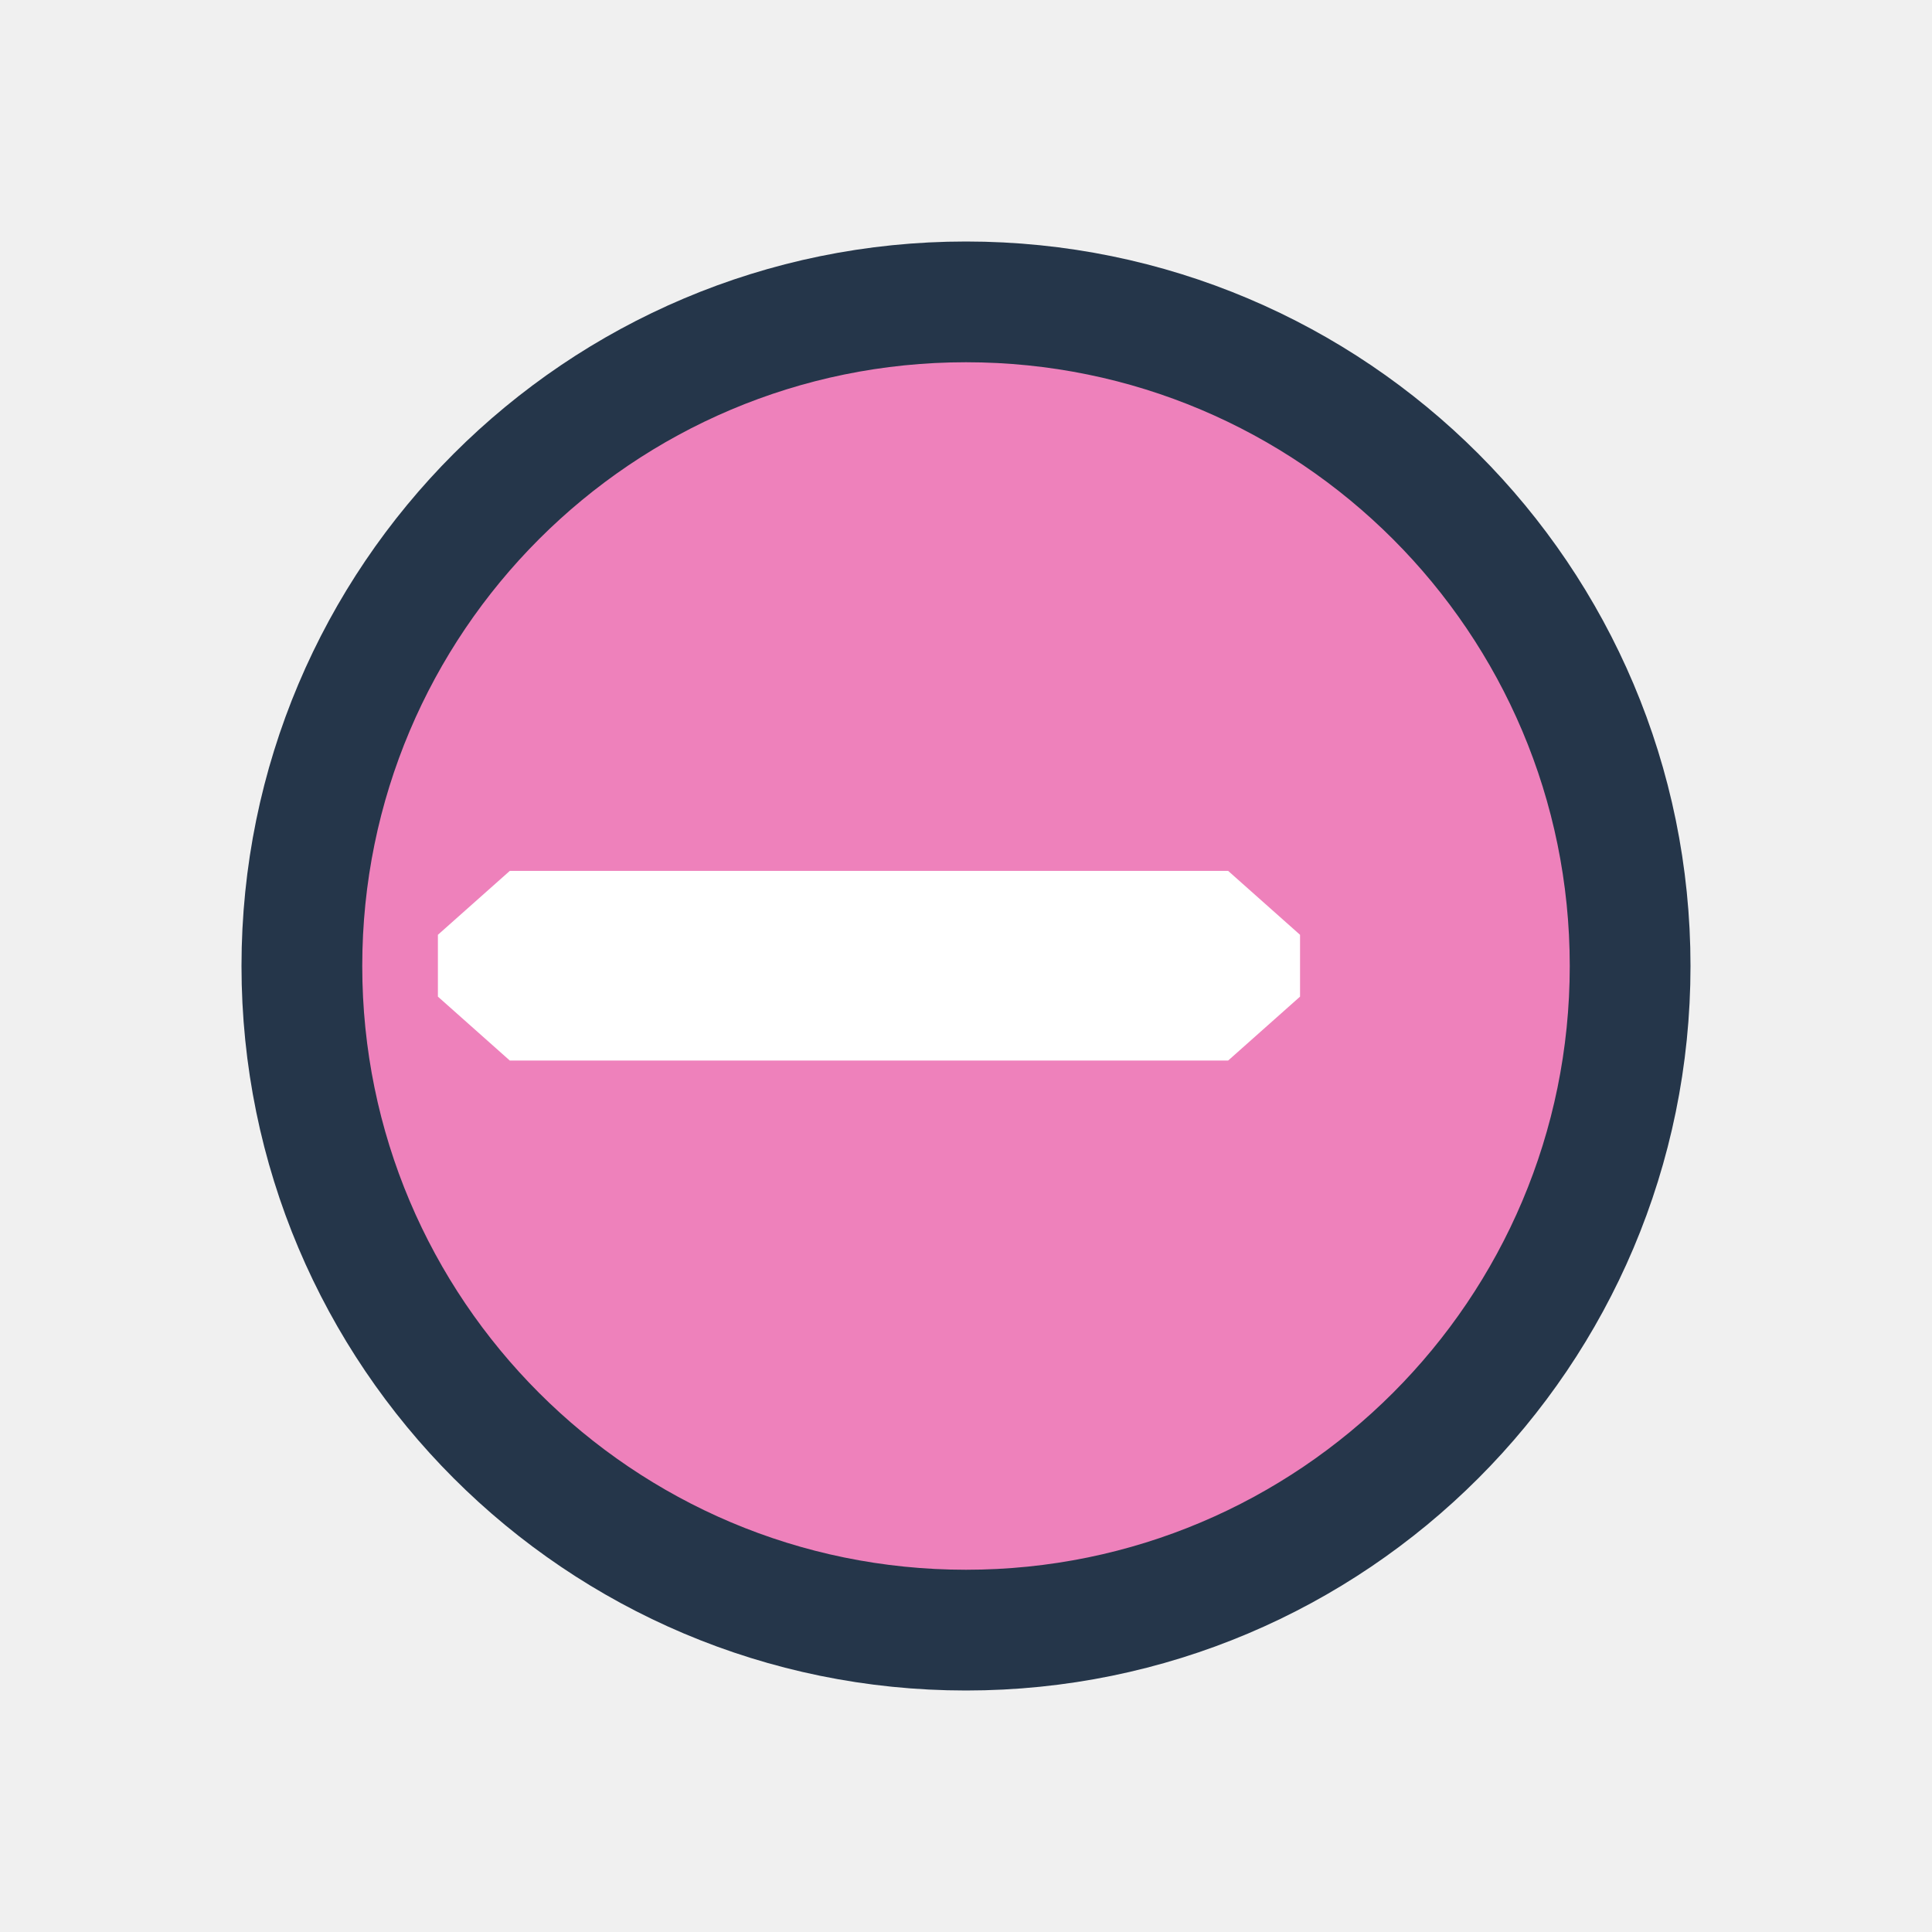
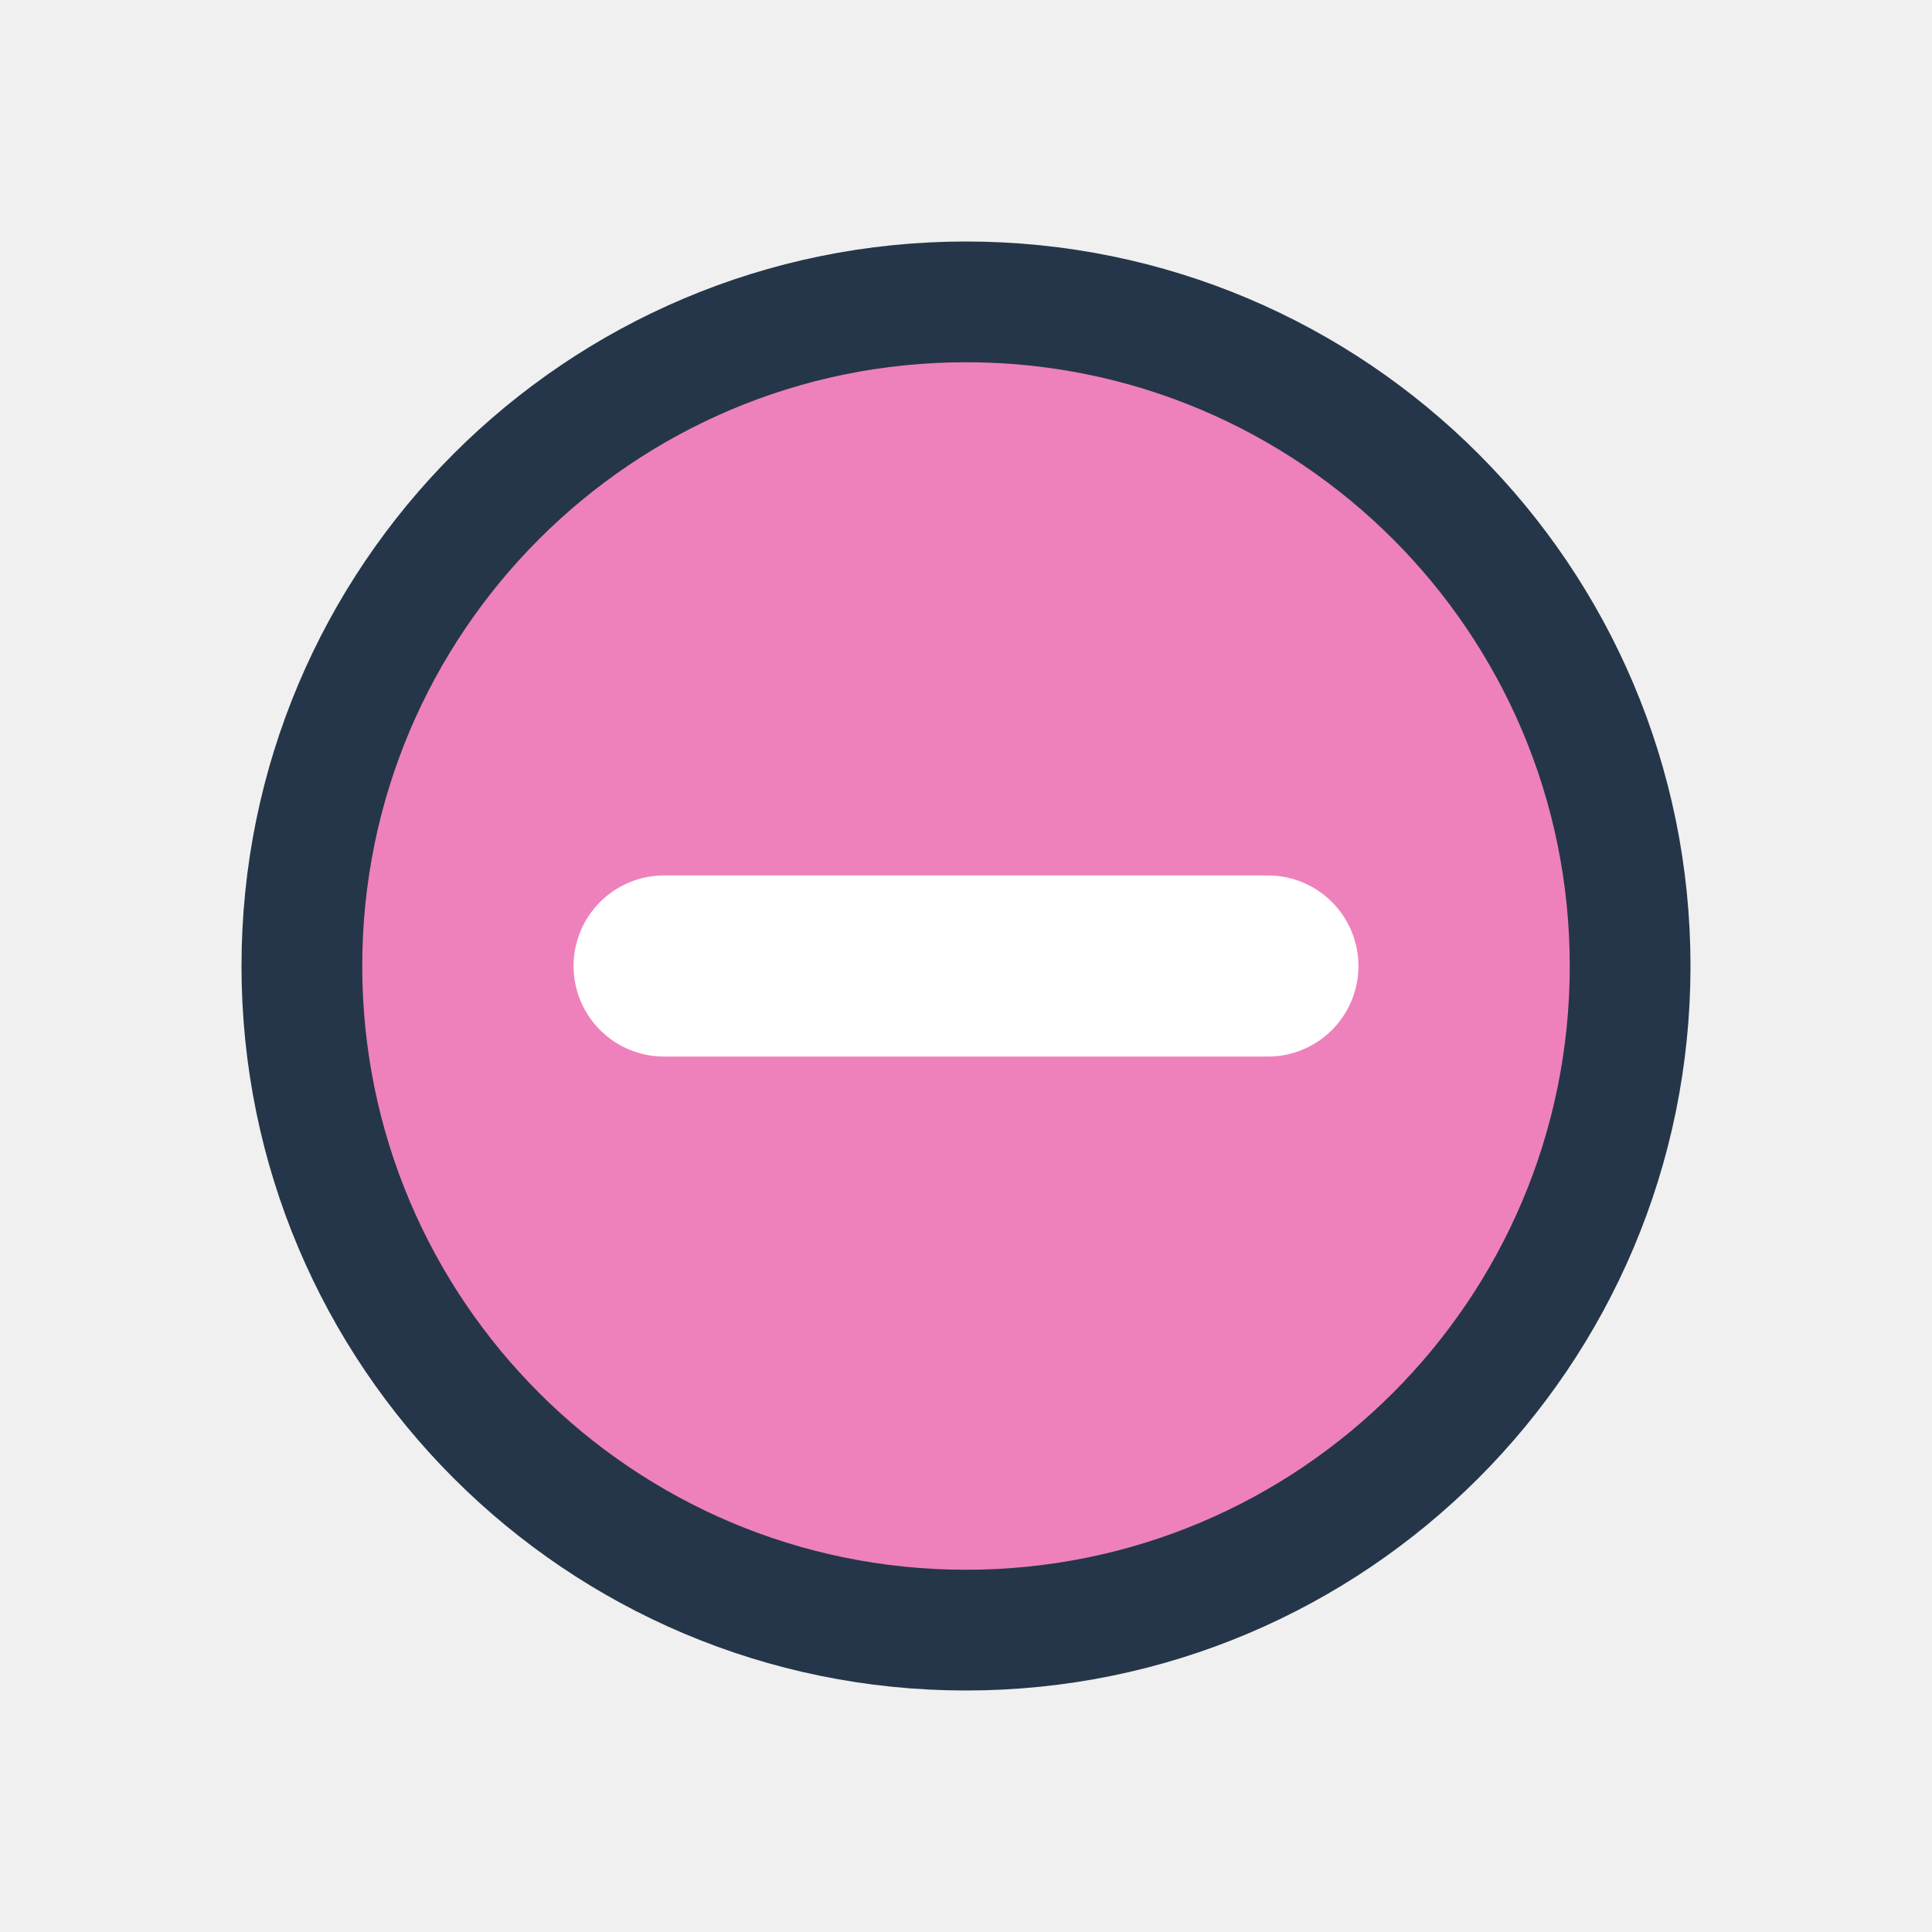
- <svg xmlns="http://www.w3.org/2000/svg" width="64" height="64" viewBox="0 0 64 64" version="1.1" id="svg1">
-   <defs id="defs1" />
-   <style id="style1">.line{fill:none;stroke:#25364a;stroke-width:4;stroke-linecap:round;stroke-linejoin:round}.light{fill:#f7fafc;stroke:#25364a;stroke-width:4;stroke-linejoin:round}.blue{fill:#2f80ed;stroke:#25364a;stroke-width:4;stroke-linejoin:round}.pink{fill:#ee83ba;stroke:#25364a;stroke-width:4;stroke-linejoin:round}.green{fill:#4caf82;stroke:#25364a;stroke-width:4;stroke-linejoin:round}.amber{fill:#f4b942;stroke:#25364a;stroke-width:4;stroke-linejoin:round}.red{fill:#df5b5b;stroke:#25364a;stroke-width:4;stroke-linejoin:round}.purple{fill:#9b7ad0;stroke:#25364a;stroke-width:4;stroke-linejoin:round}</style>
-   <circle class="light" cx="32" cy="32" r="22" id="circle1" style="fill:#ee81bb;fill-opacity:1;stroke-linejoin:bevel" />
-   <text xml:space="preserve" style="font-size:43.52px;writing-mode:lr-tb;direction:ltr;fill:#ffffff;fill-opacity:1;stroke:#ffffff;stroke-width:4.49;stroke-linejoin:bevel;stroke-miterlimit:0;stroke-dasharray:none;stroke-opacity:1;paint-order:stroke fill markers" x="16.266" y="29.408" id="text1" transform="scale(1.060614,0.9428497)">
-     <tspan id="tspan1" x="16.266" y="29.408" style="fill:#ffffff;fill-opacity:1;stroke:#ffffff;stroke-width:4.49;stroke-dasharray:none;stroke-opacity:1;paint-order:stroke fill markers">_</tspan>
-   </text>
+ <svg xmlns="http://www.w3.org/2000/svg" width="64" height="64" viewBox="0 0 64 64">
+   <circle cx="32" cy="32" r="22" fill="#ee81bb" stroke="#25364a" stroke-width="4" />
+   <path d="M22 32H42" fill="none" stroke="#ffffff" stroke-width="6" stroke-linecap="round" />
</svg>
